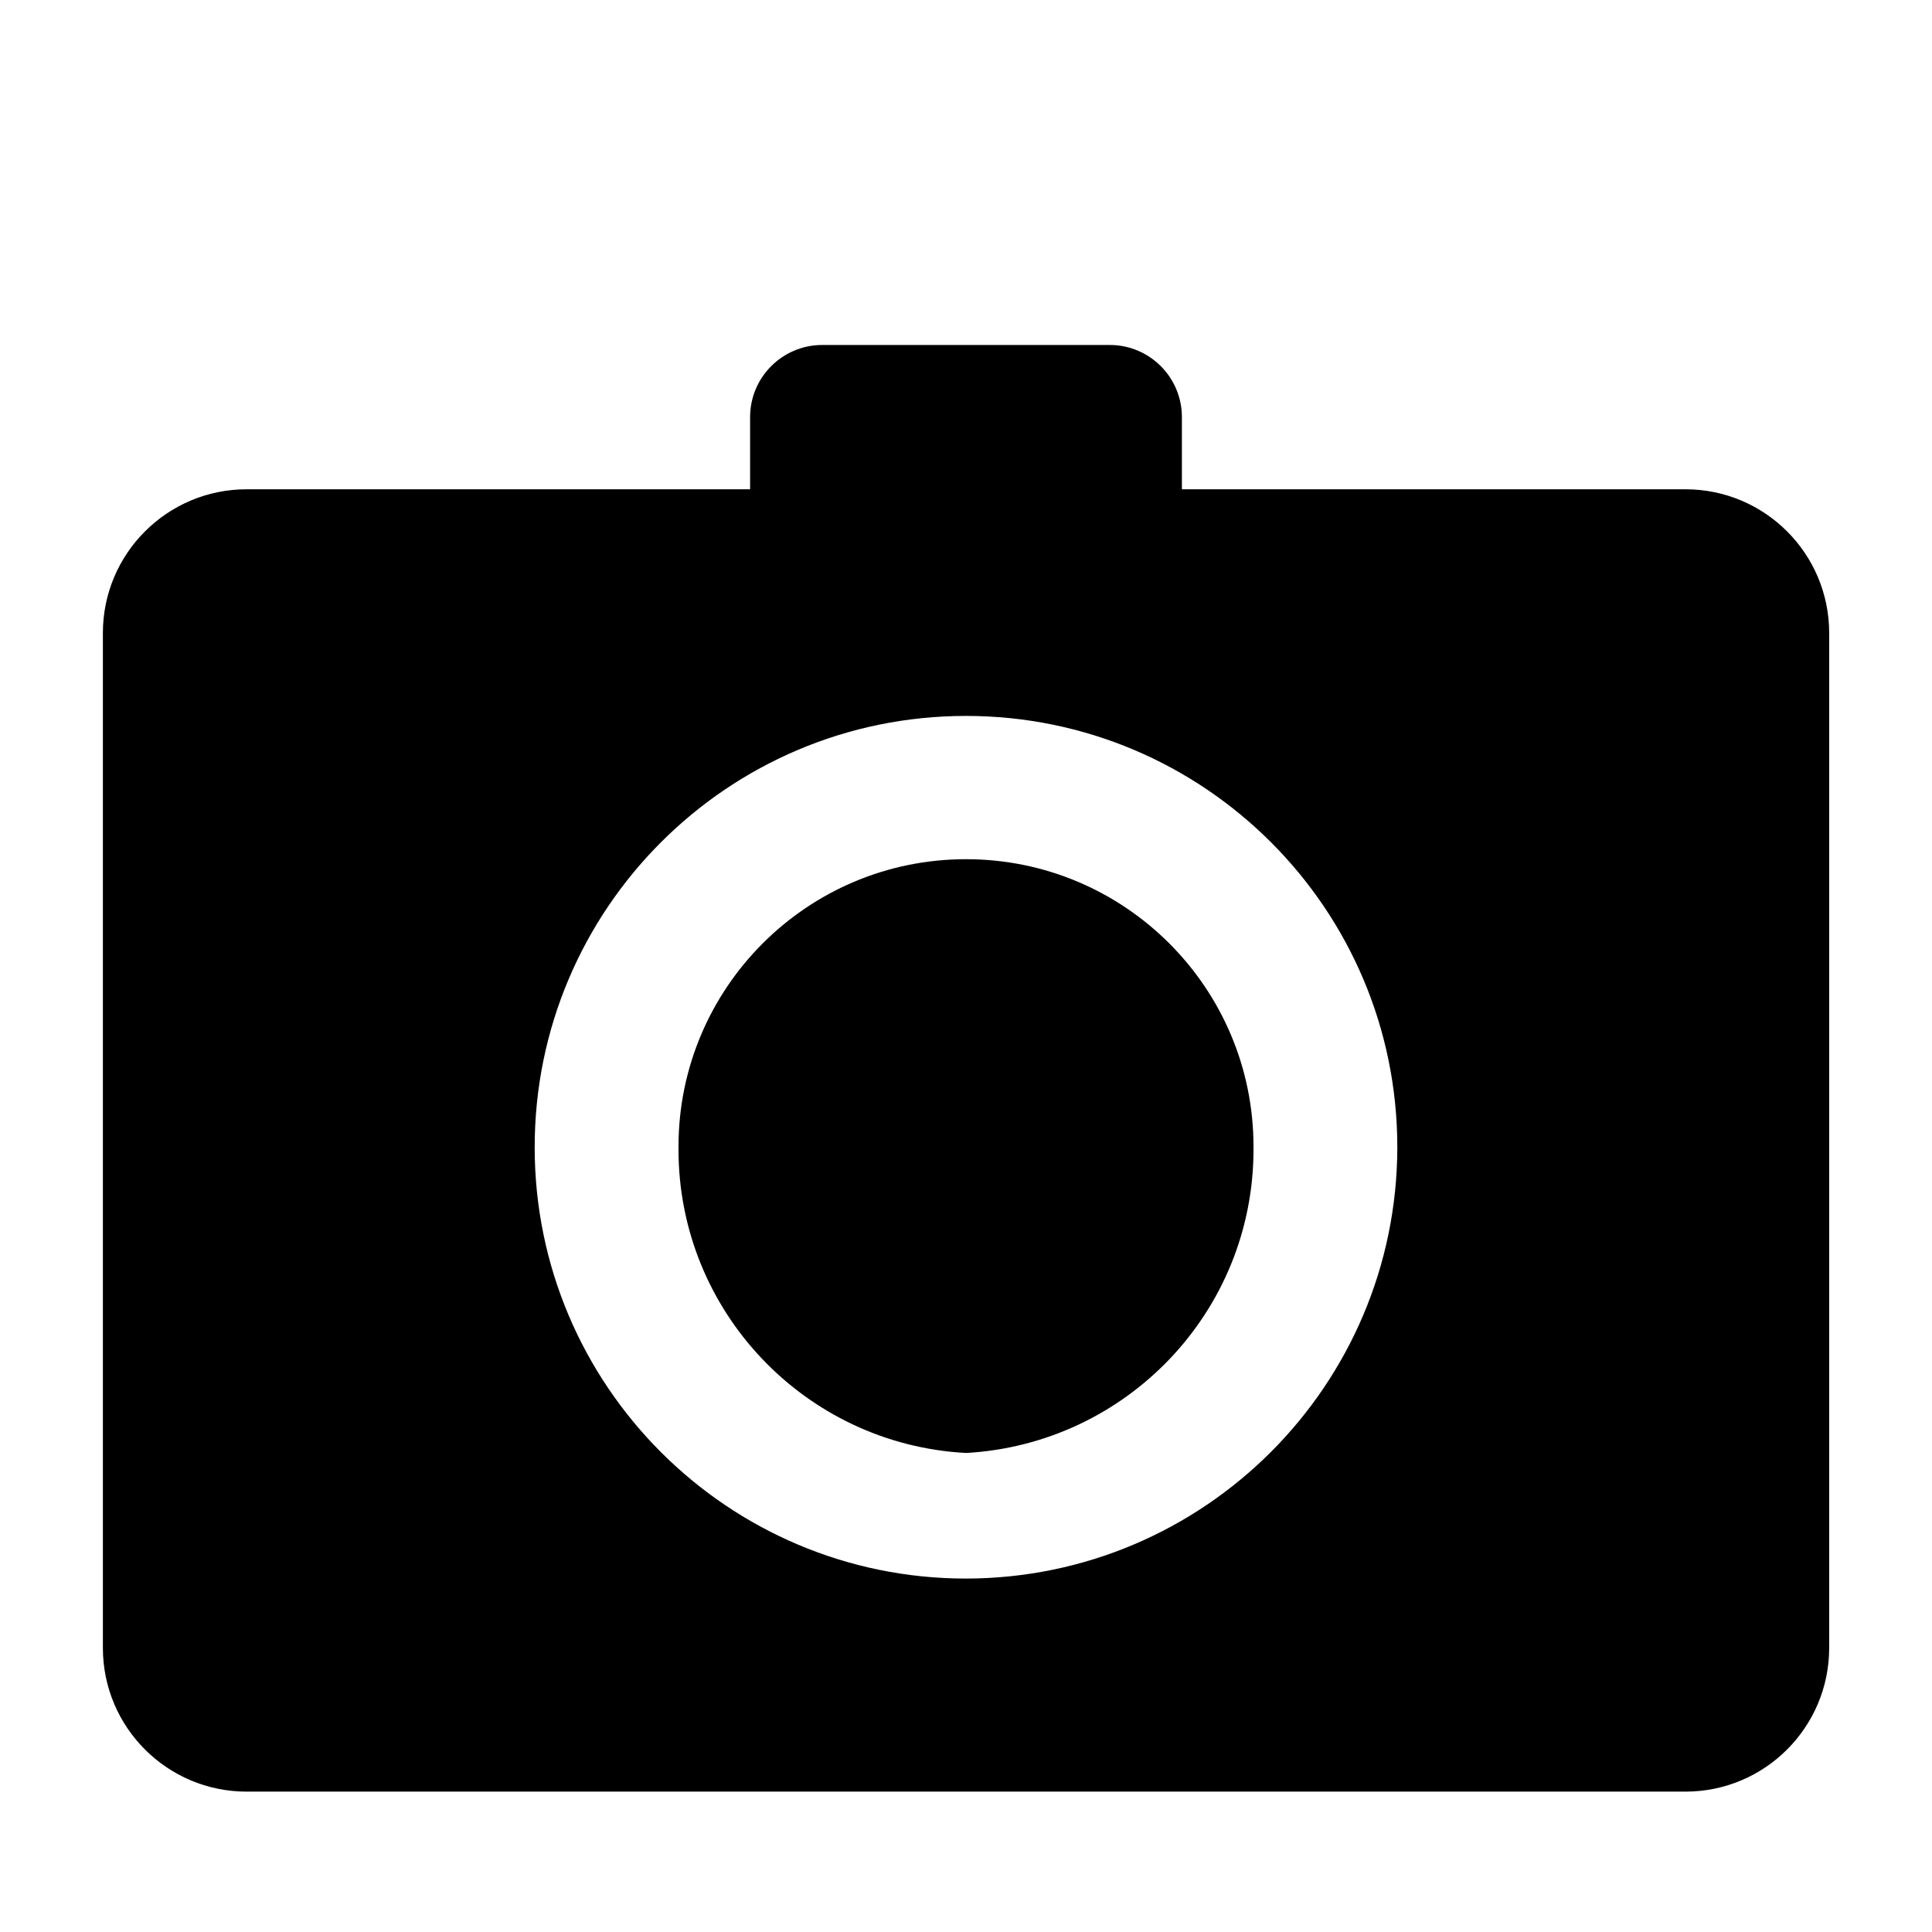
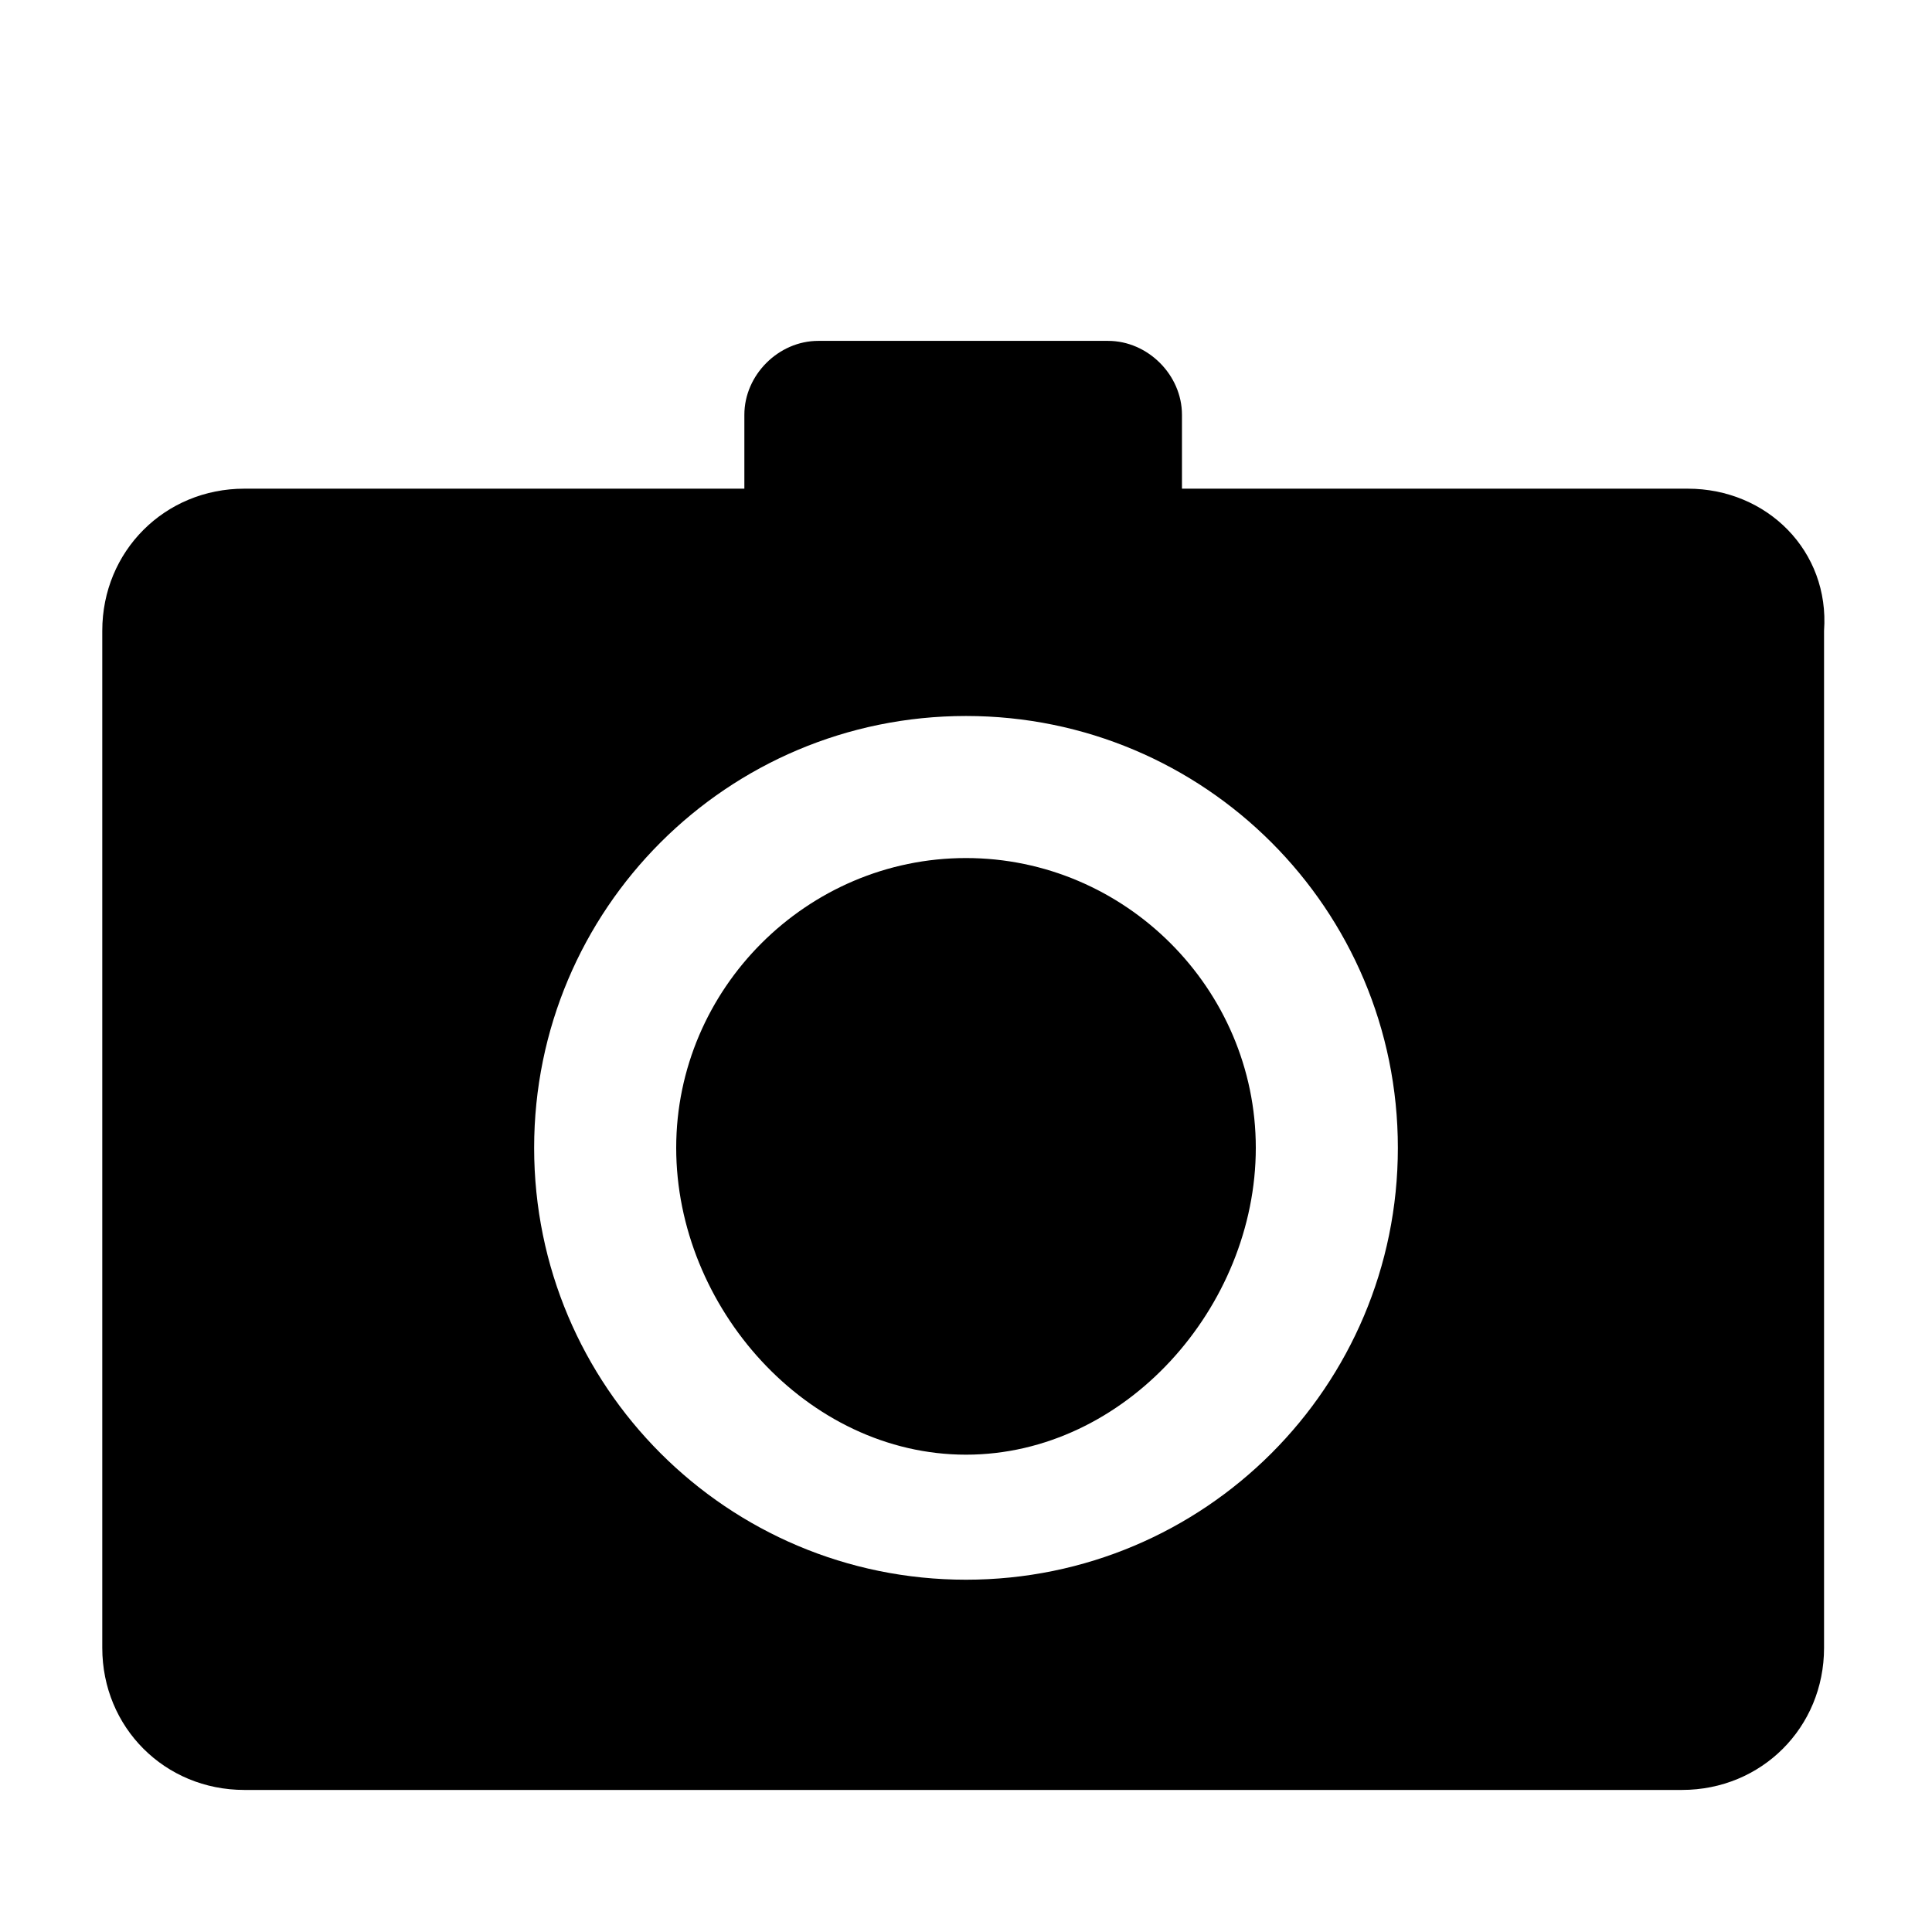
<svg xmlns="http://www.w3.org/2000/svg" version="1.1" width="32" height="32" viewBox="0 0 32 32">
-   <path d="M16 14.231c-2.63 0-4.762 2.132-4.762 4.762v0c-0 0.013-0 0.029-0 0.045 0 2.685 2.101 4.879 4.749 5.027l0.013 0.001c2.661-0.149 4.762-2.343 4.762-5.028 0-0.013-0-0.025-0-0.038v0.002c0-0.003 0-0.006 0-0.009 0-2.63-2.132-4.762-4.762-4.762 0 0 0 0 0 0v0zM27.915 8.104h-8.339v-1.195c0-0.66-0.535-1.195-1.195-1.195h-4.762c-0.66 0-1.195 0.535-1.195 1.195v0 1.195h-8.339c-1.315 0-2.381 1.066-2.381 2.381v0 16.809c0 1.315 1.066 2.381 2.381 2.381v0h23.831c1.315 0 2.381-1.066 2.381-2.381v0-16.809c0-1.315-1.066-2.381-2.381-2.381v0zM16 26.146c-3.945 0-7.144-3.198-7.144-7.144s3.198-7.144 7.144-7.144c3.945 0 7.144 3.198 7.144 7.144v0c-0.005 3.943-3.2 7.138-7.143 7.144h-0.001z" />
+   <path d="M16 14.212c-2.635 0-4.8 2.165-4.8 4.8s2.165 5.082 4.8 5.082 4.8-2.447 4.8-5.082c0-2.635-2.165-4.8-4.8-4.8zM27.953 8.094h-8.376v-1.224c0-0.659-0.565-1.224-1.224-1.224h-4.8c-0.659 0-1.224 0.565-1.224 1.224v1.224h-8.282c-1.318 0-2.353 1.035-2.353 2.353v16.847c0 1.318 1.035 2.353 2.353 2.353h23.812c1.318 0 2.353-1.035 2.353-2.353v-16.847c0.094-1.318-0.941-2.353-2.259-2.353zM16 26.165c-3.953 0-7.153-3.2-7.153-7.153s3.2-7.153 7.153-7.153c3.953 0 7.153 3.2 7.153 7.153s-3.2 7.153-7.153 7.153z" />
</svg>
